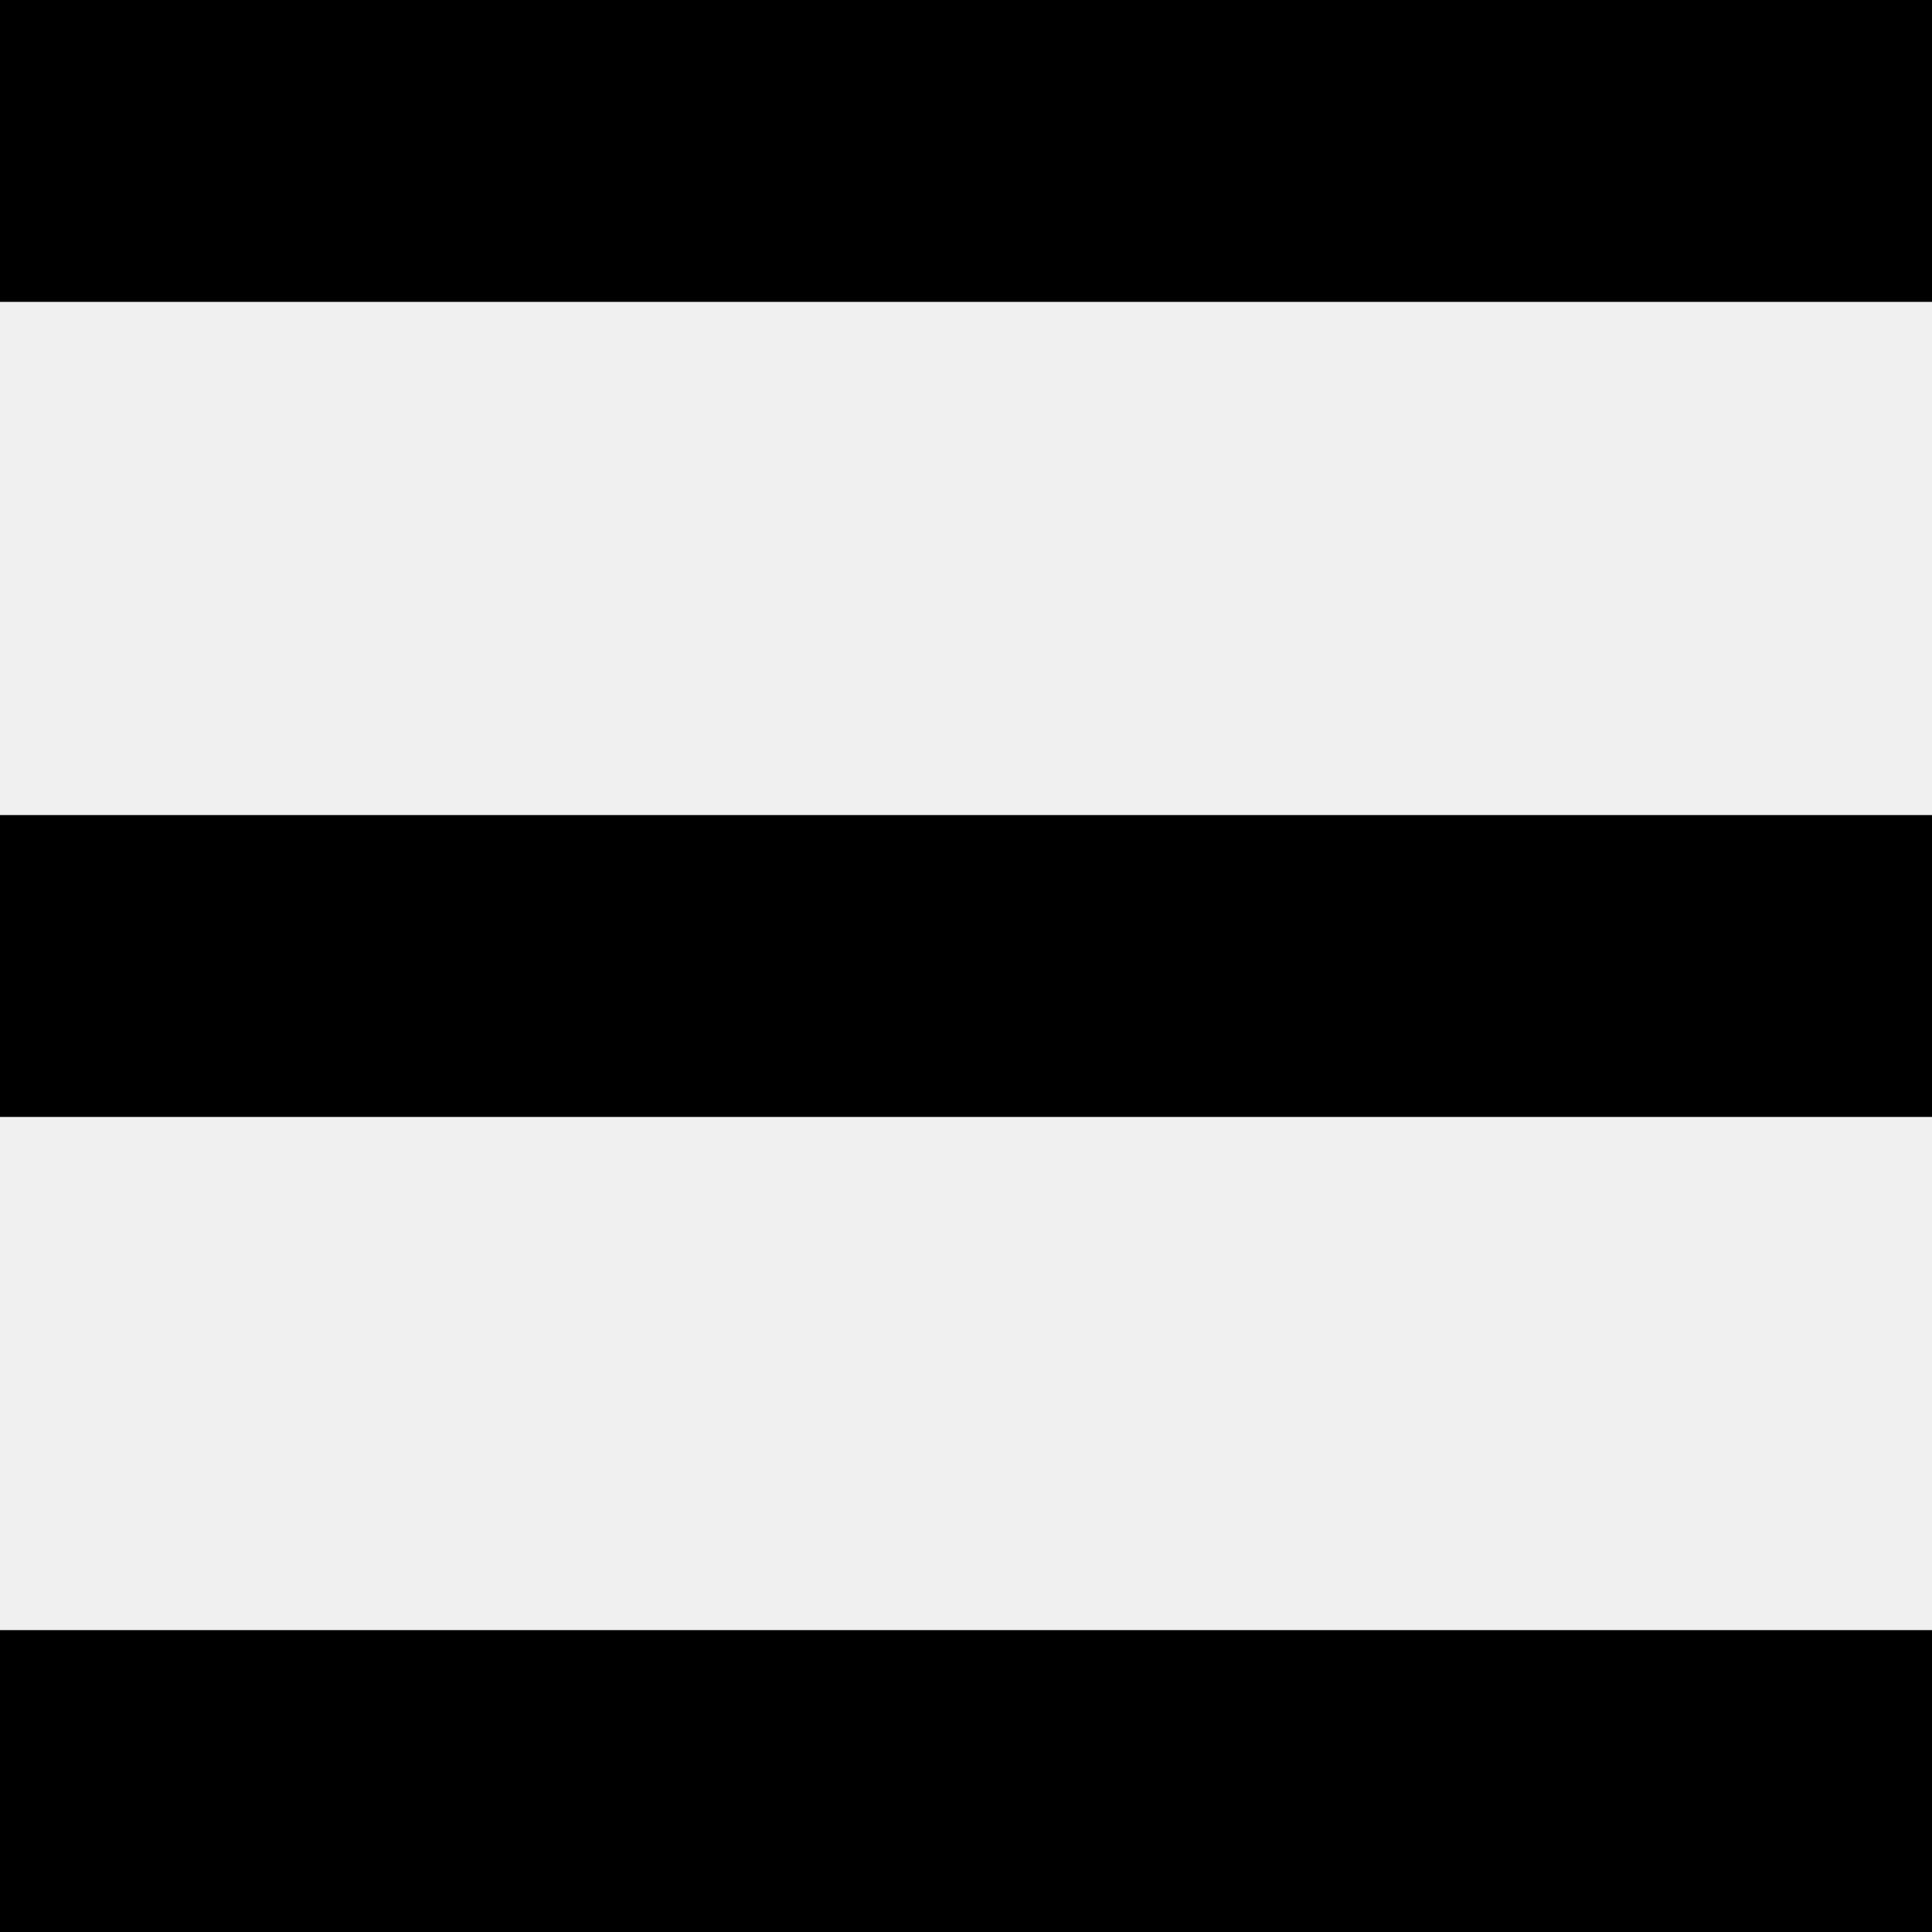
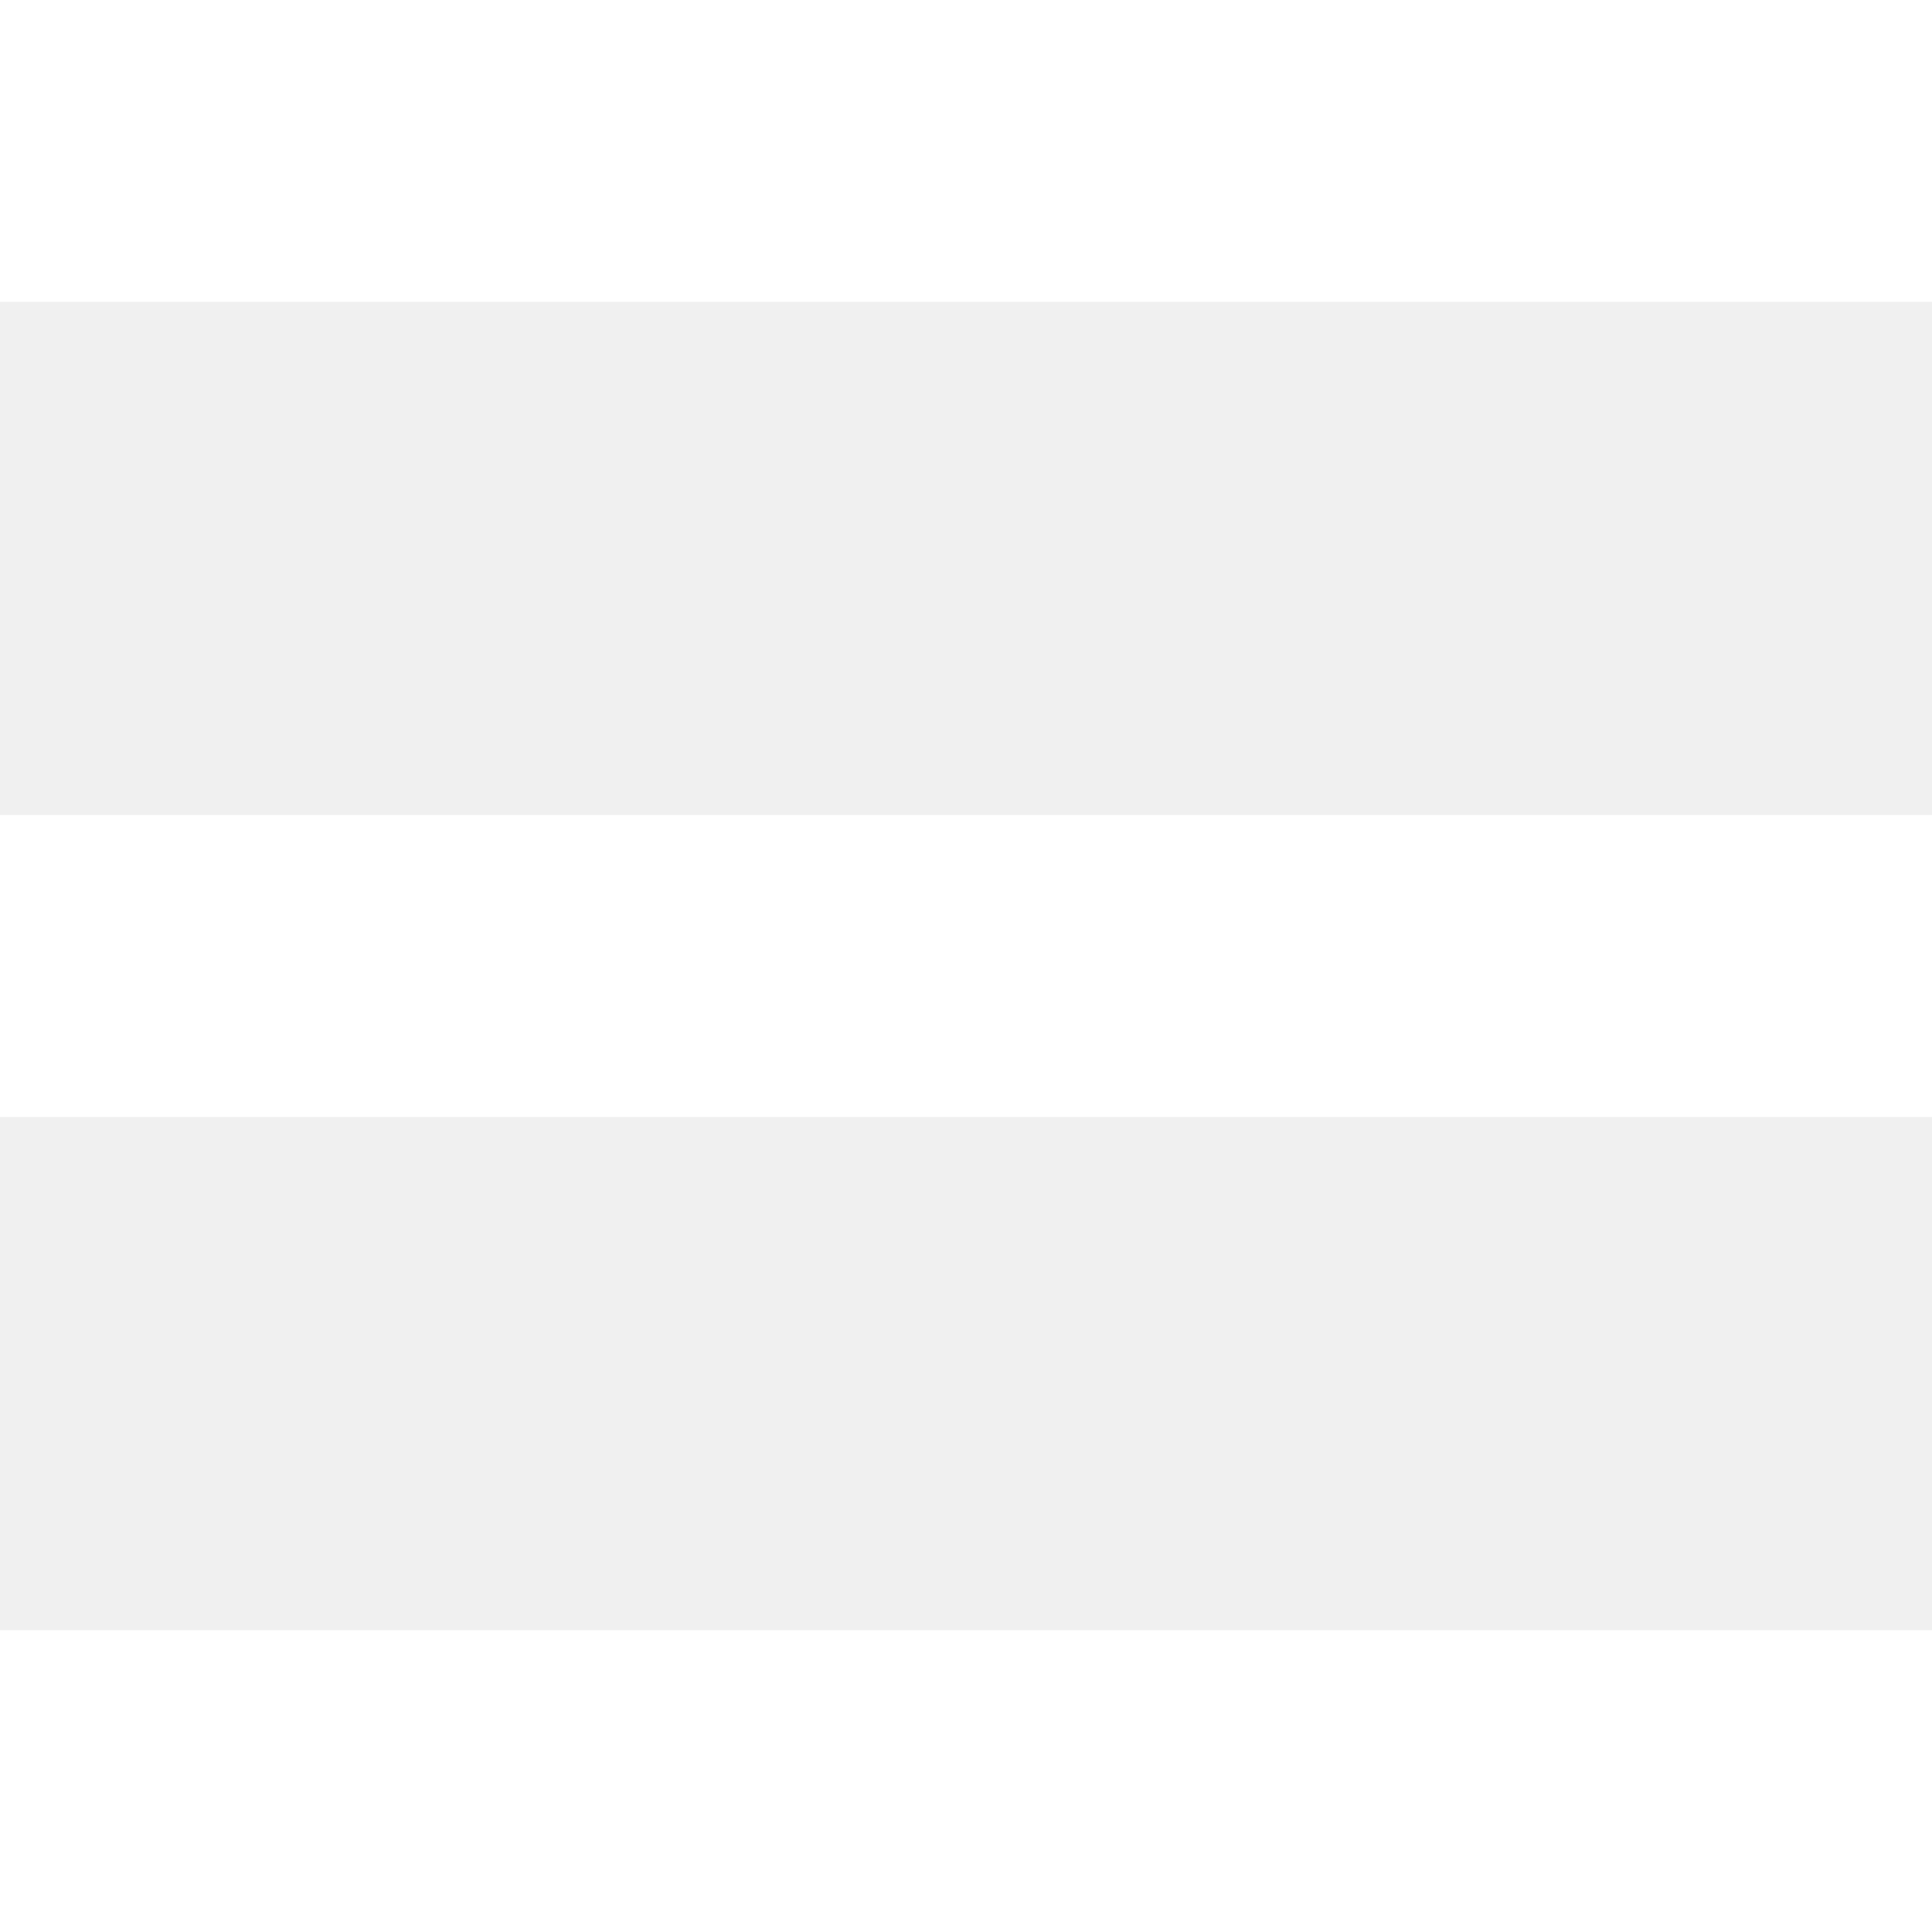
- <svg xmlns="http://www.w3.org/2000/svg" id="Layer_1" data-name="Layer 1" viewBox="0 0 32 32">
-   <rect width="32" height="5" />
-   <rect y="27" width="32" height="5" />
-   <rect y="13.5" width="32" height="5" />
+ <svg xmlns="http://www.w3.org/2000/svg" version="1.1" id="Layer_1" x="0px" y="0px" viewBox="0 0 32 32" style="enable-background:new 0 0 32 32;" xml:space="preserve">
+   <style type="text/css">
+ 	.st0{fill:#FFFFFF;}
+ </style>
+   <rect class="st0" width="32" height="5" />
+   <rect y="27" class="st0" width="32" height="5" />
+   <rect y="13.5" class="st0" width="32" height="5" />
</svg>
